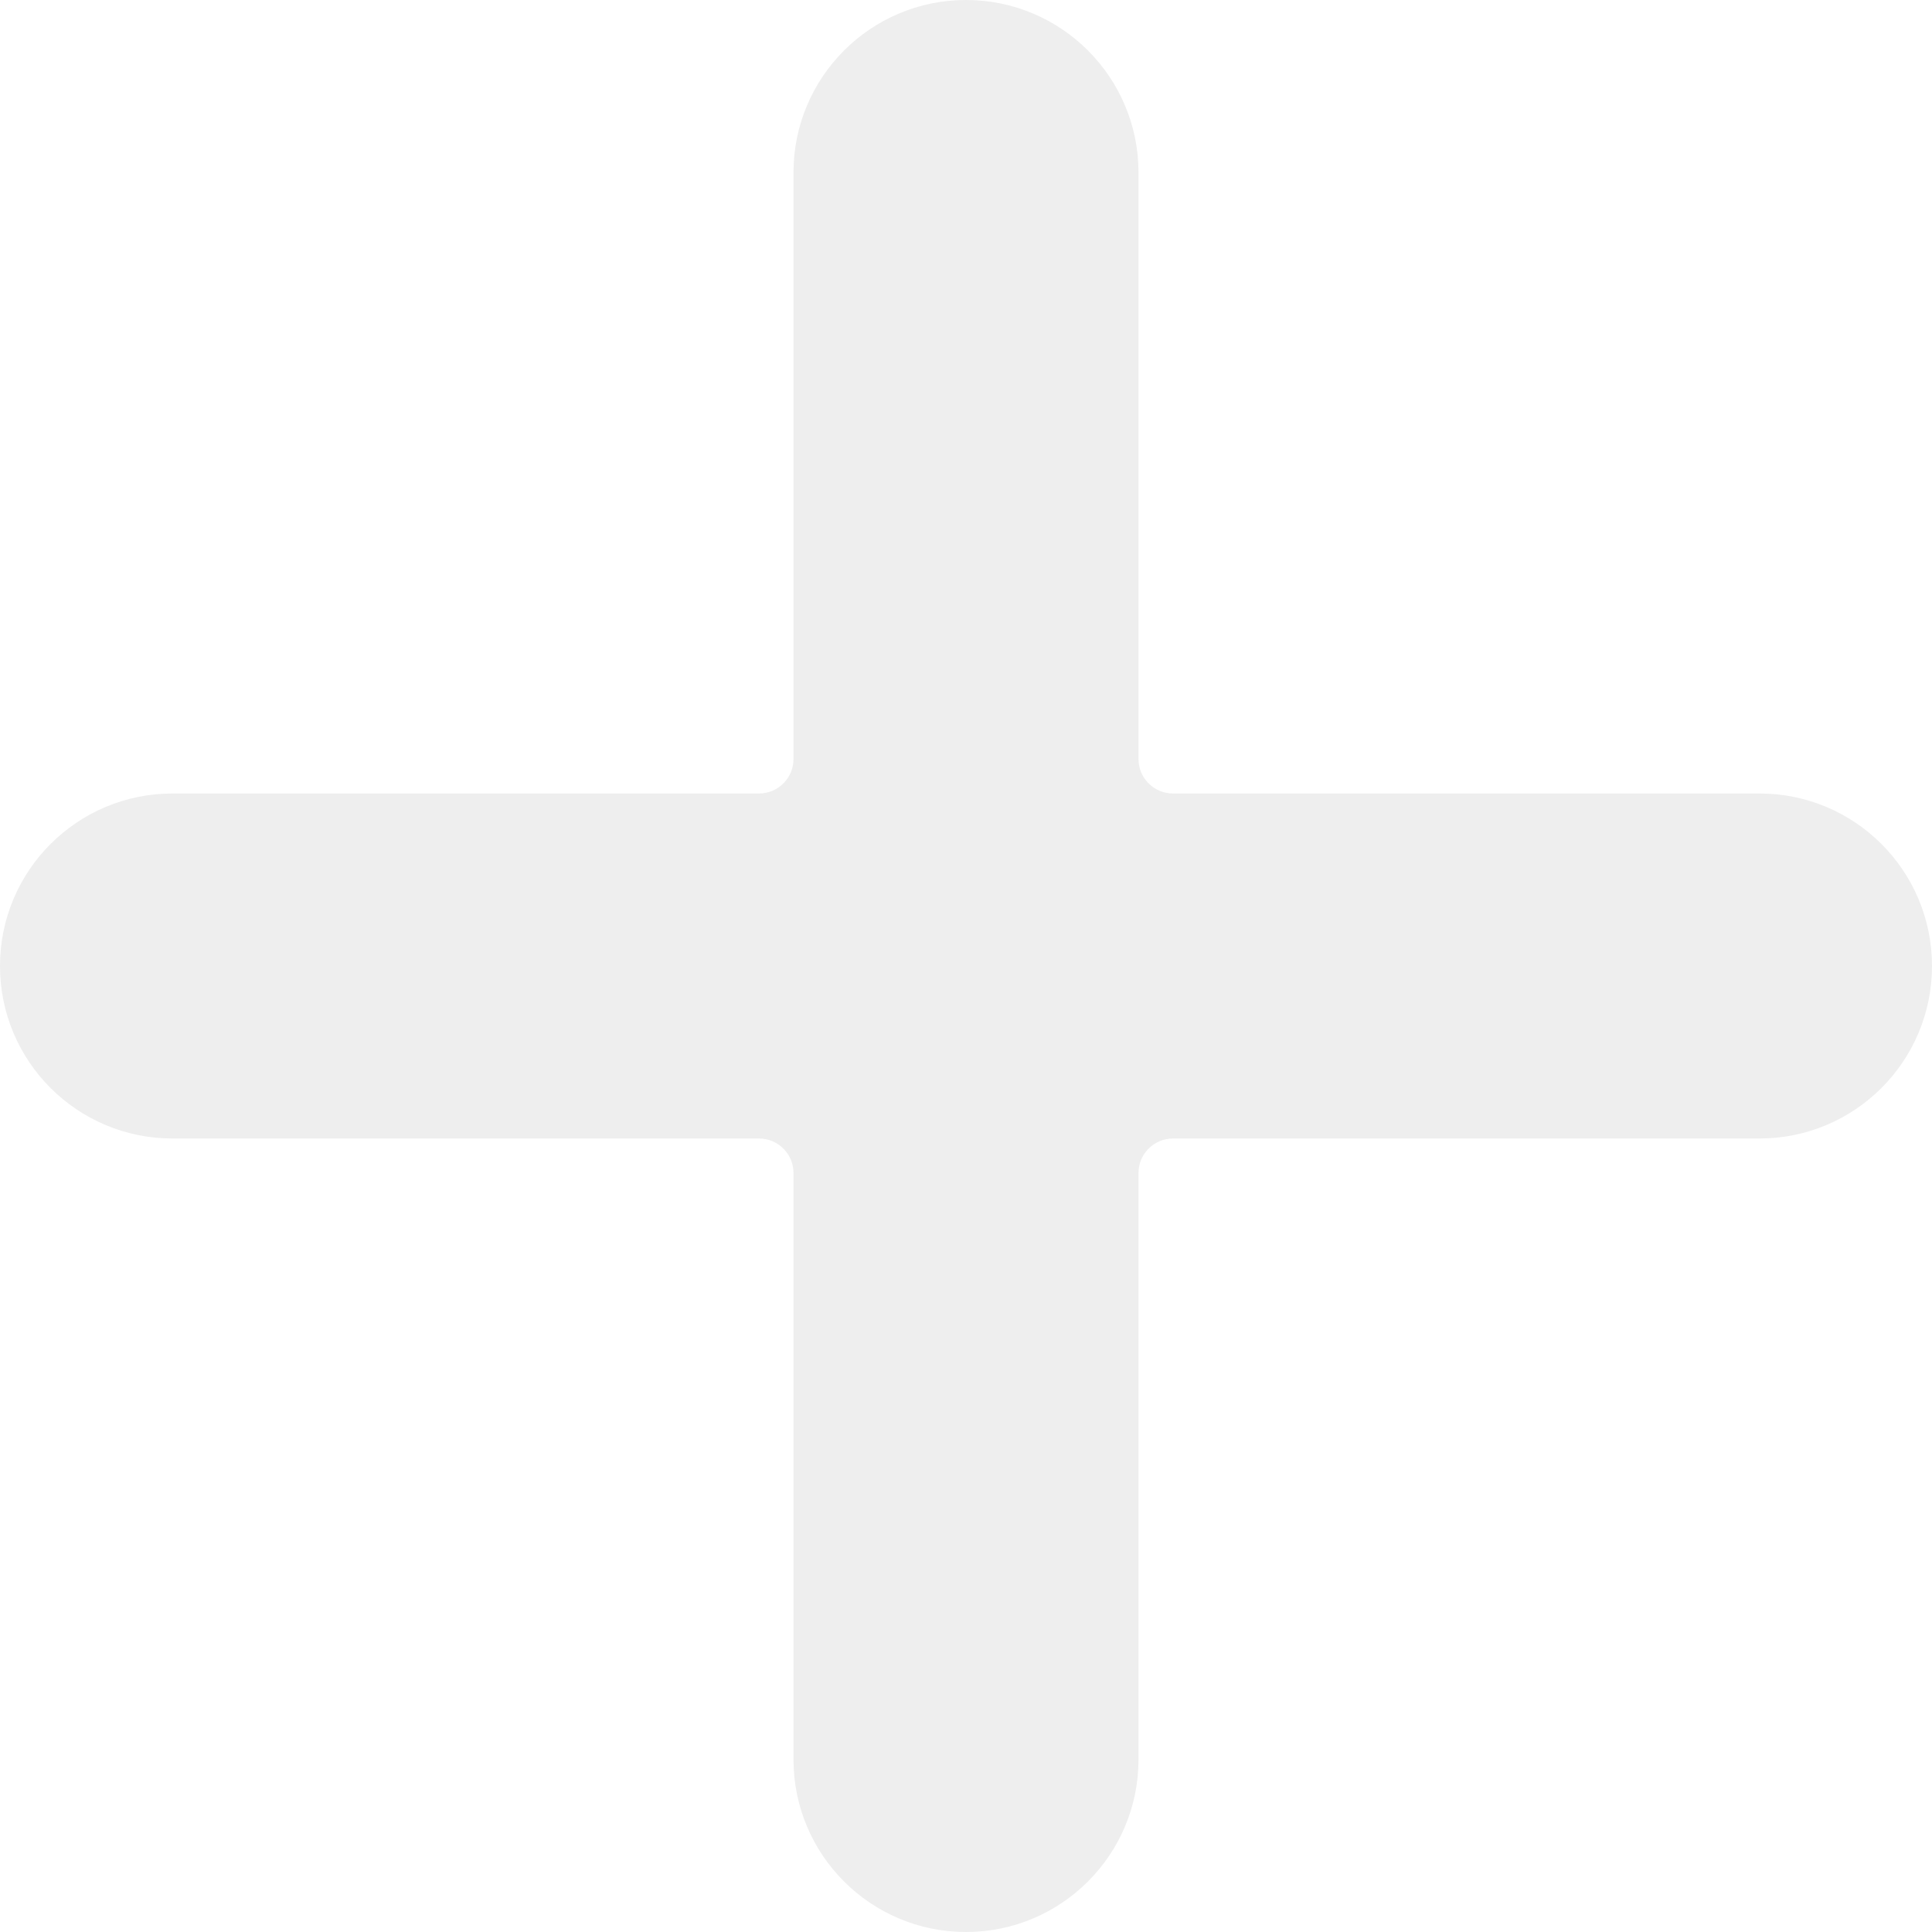
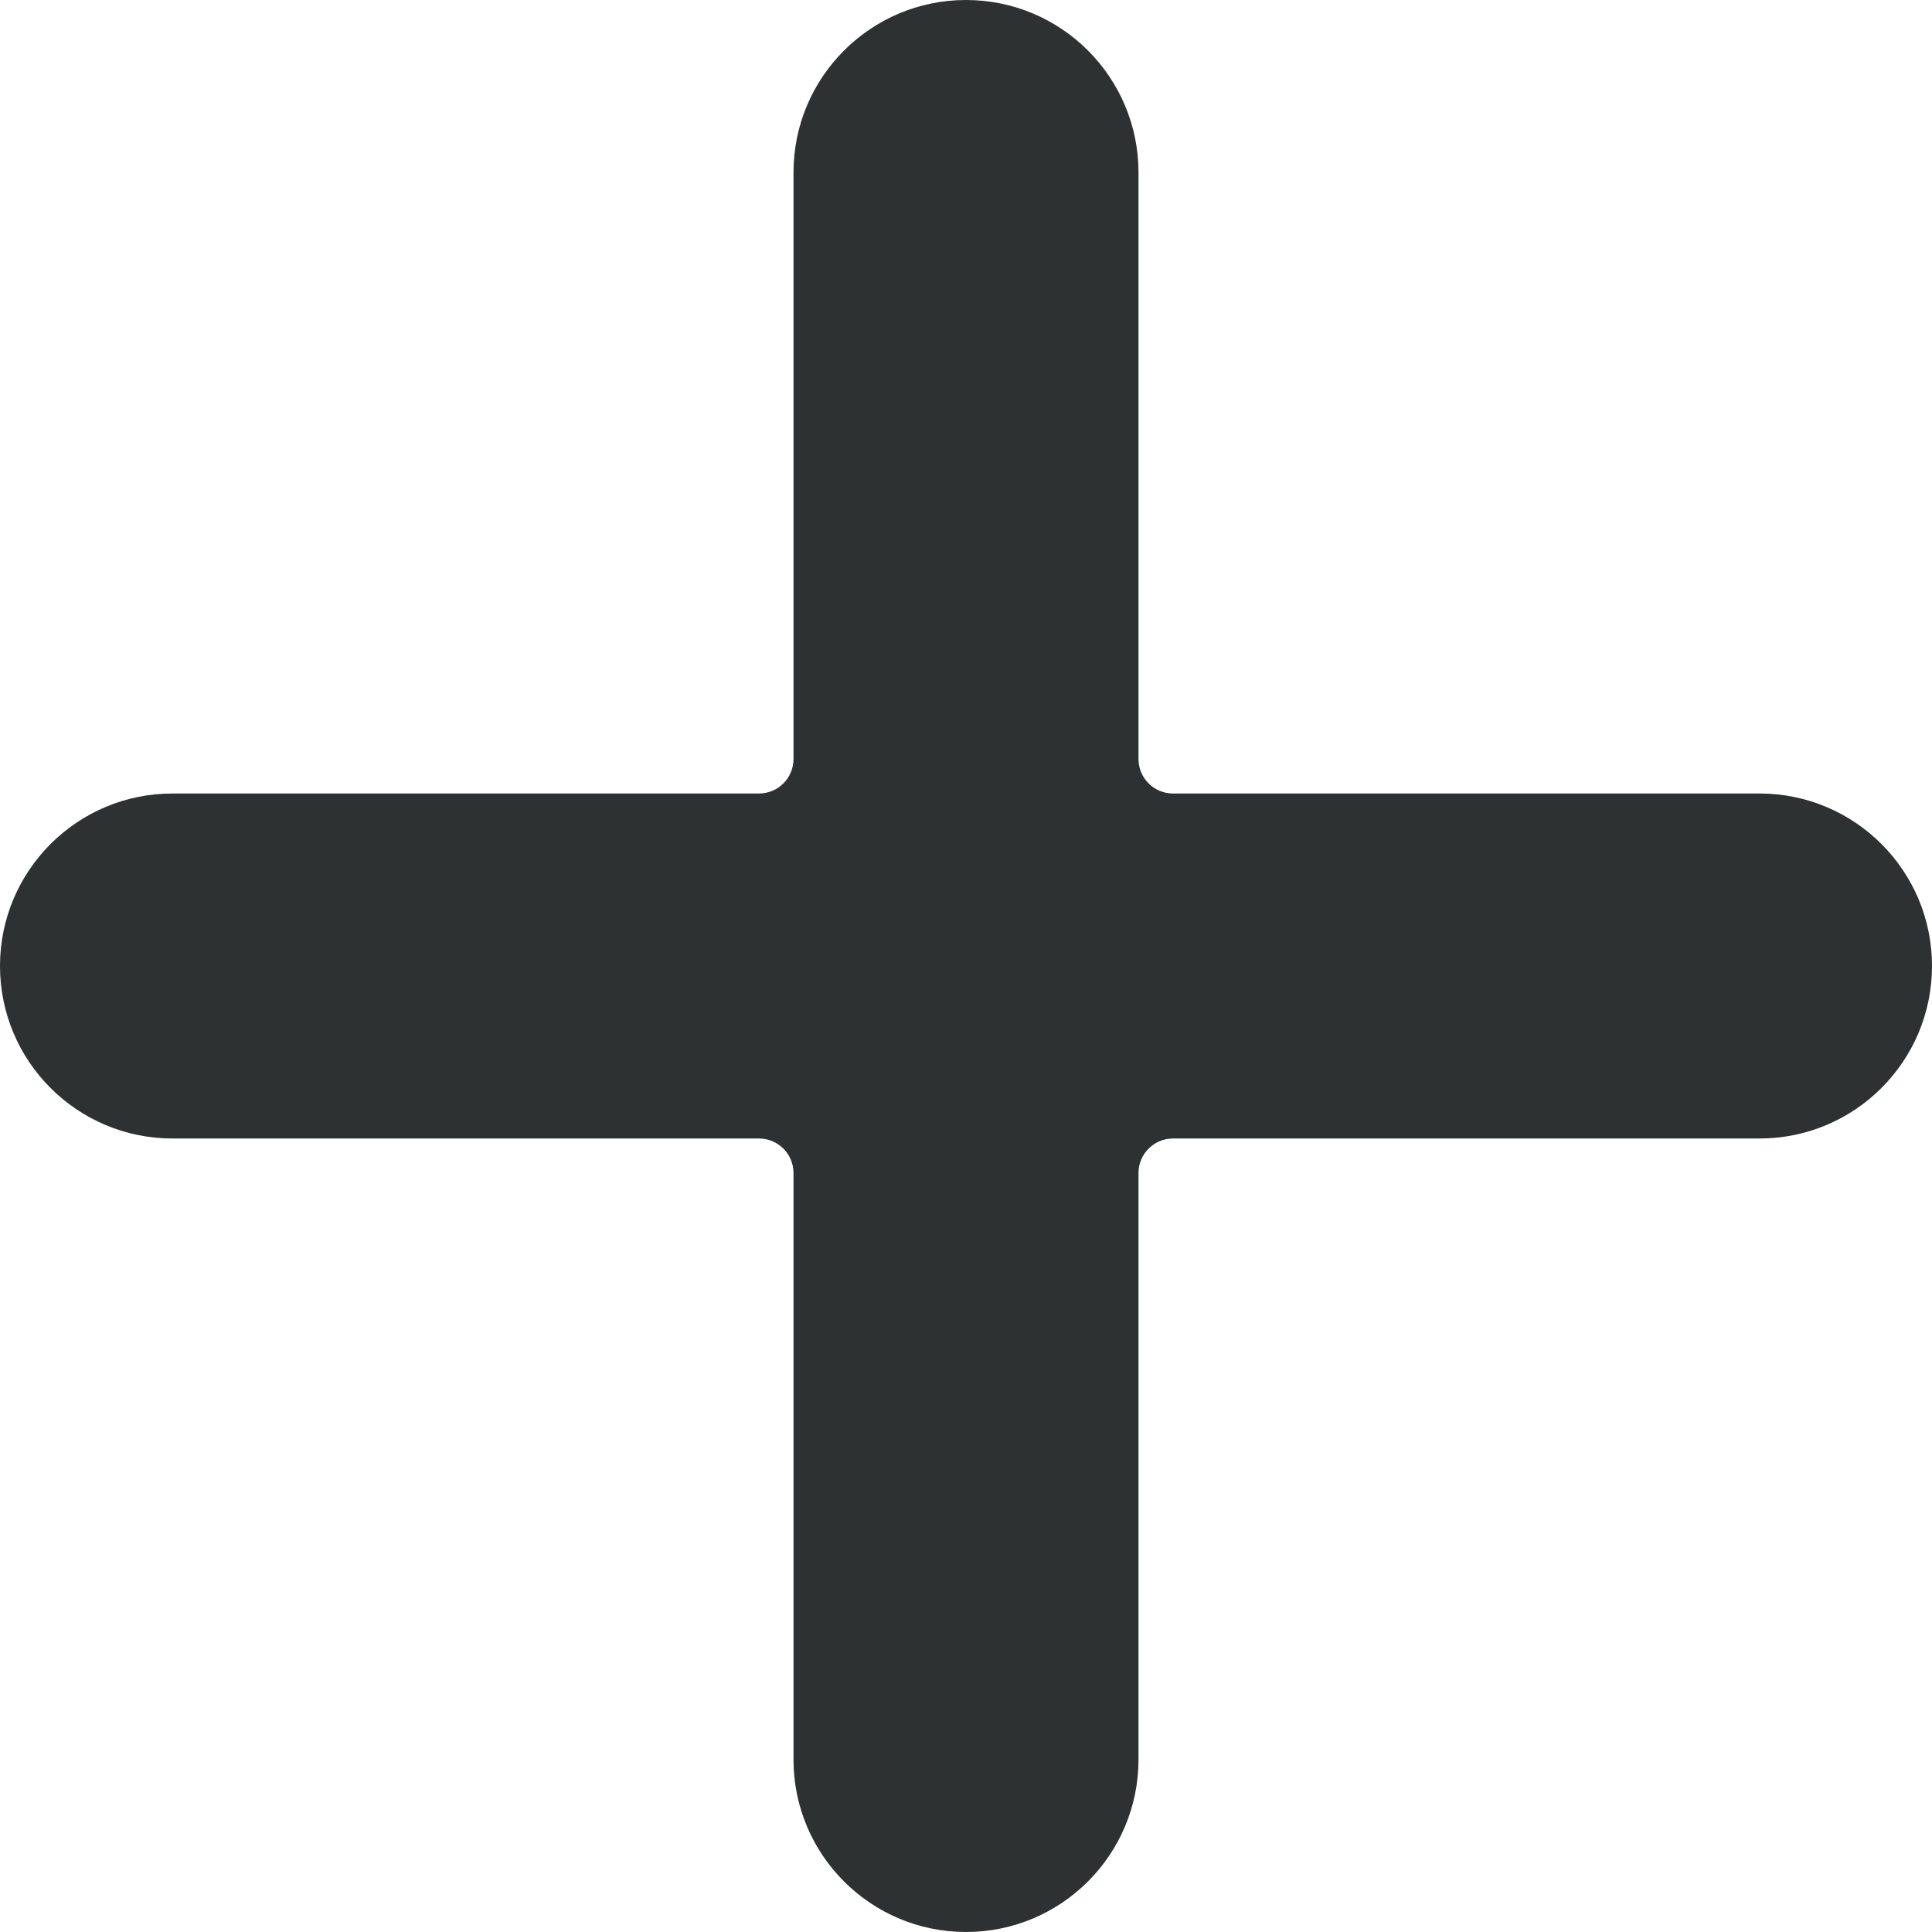
- <svg xmlns="http://www.w3.org/2000/svg" height="448pt" fill="#eee" viewBox="0 0 448 448" width="448pt">
+ <svg xmlns="http://www.w3.org/2000/svg" height="448pt" fill="#2e3131" viewBox="0 0 448 448" width="448pt">
  <path d="m408 184h-136c-4.418 0-8-3.582-8-8v-136c0-22.09-17.91-40-40-40s-40 17.91-40 40v136c0 4.418-3.582 8-8 8h-136c-22.09 0-40 17.91-40 40s17.91 40 40 40h136c4.418 0 8 3.582 8 8v136c0 22.09 17.91 40 40 40s40-17.91 40-40v-136c0-4.418 3.582-8 8-8h136c22.09 0 40-17.91 40-40s-17.91-40-40-40zm0 0" />
</svg>
